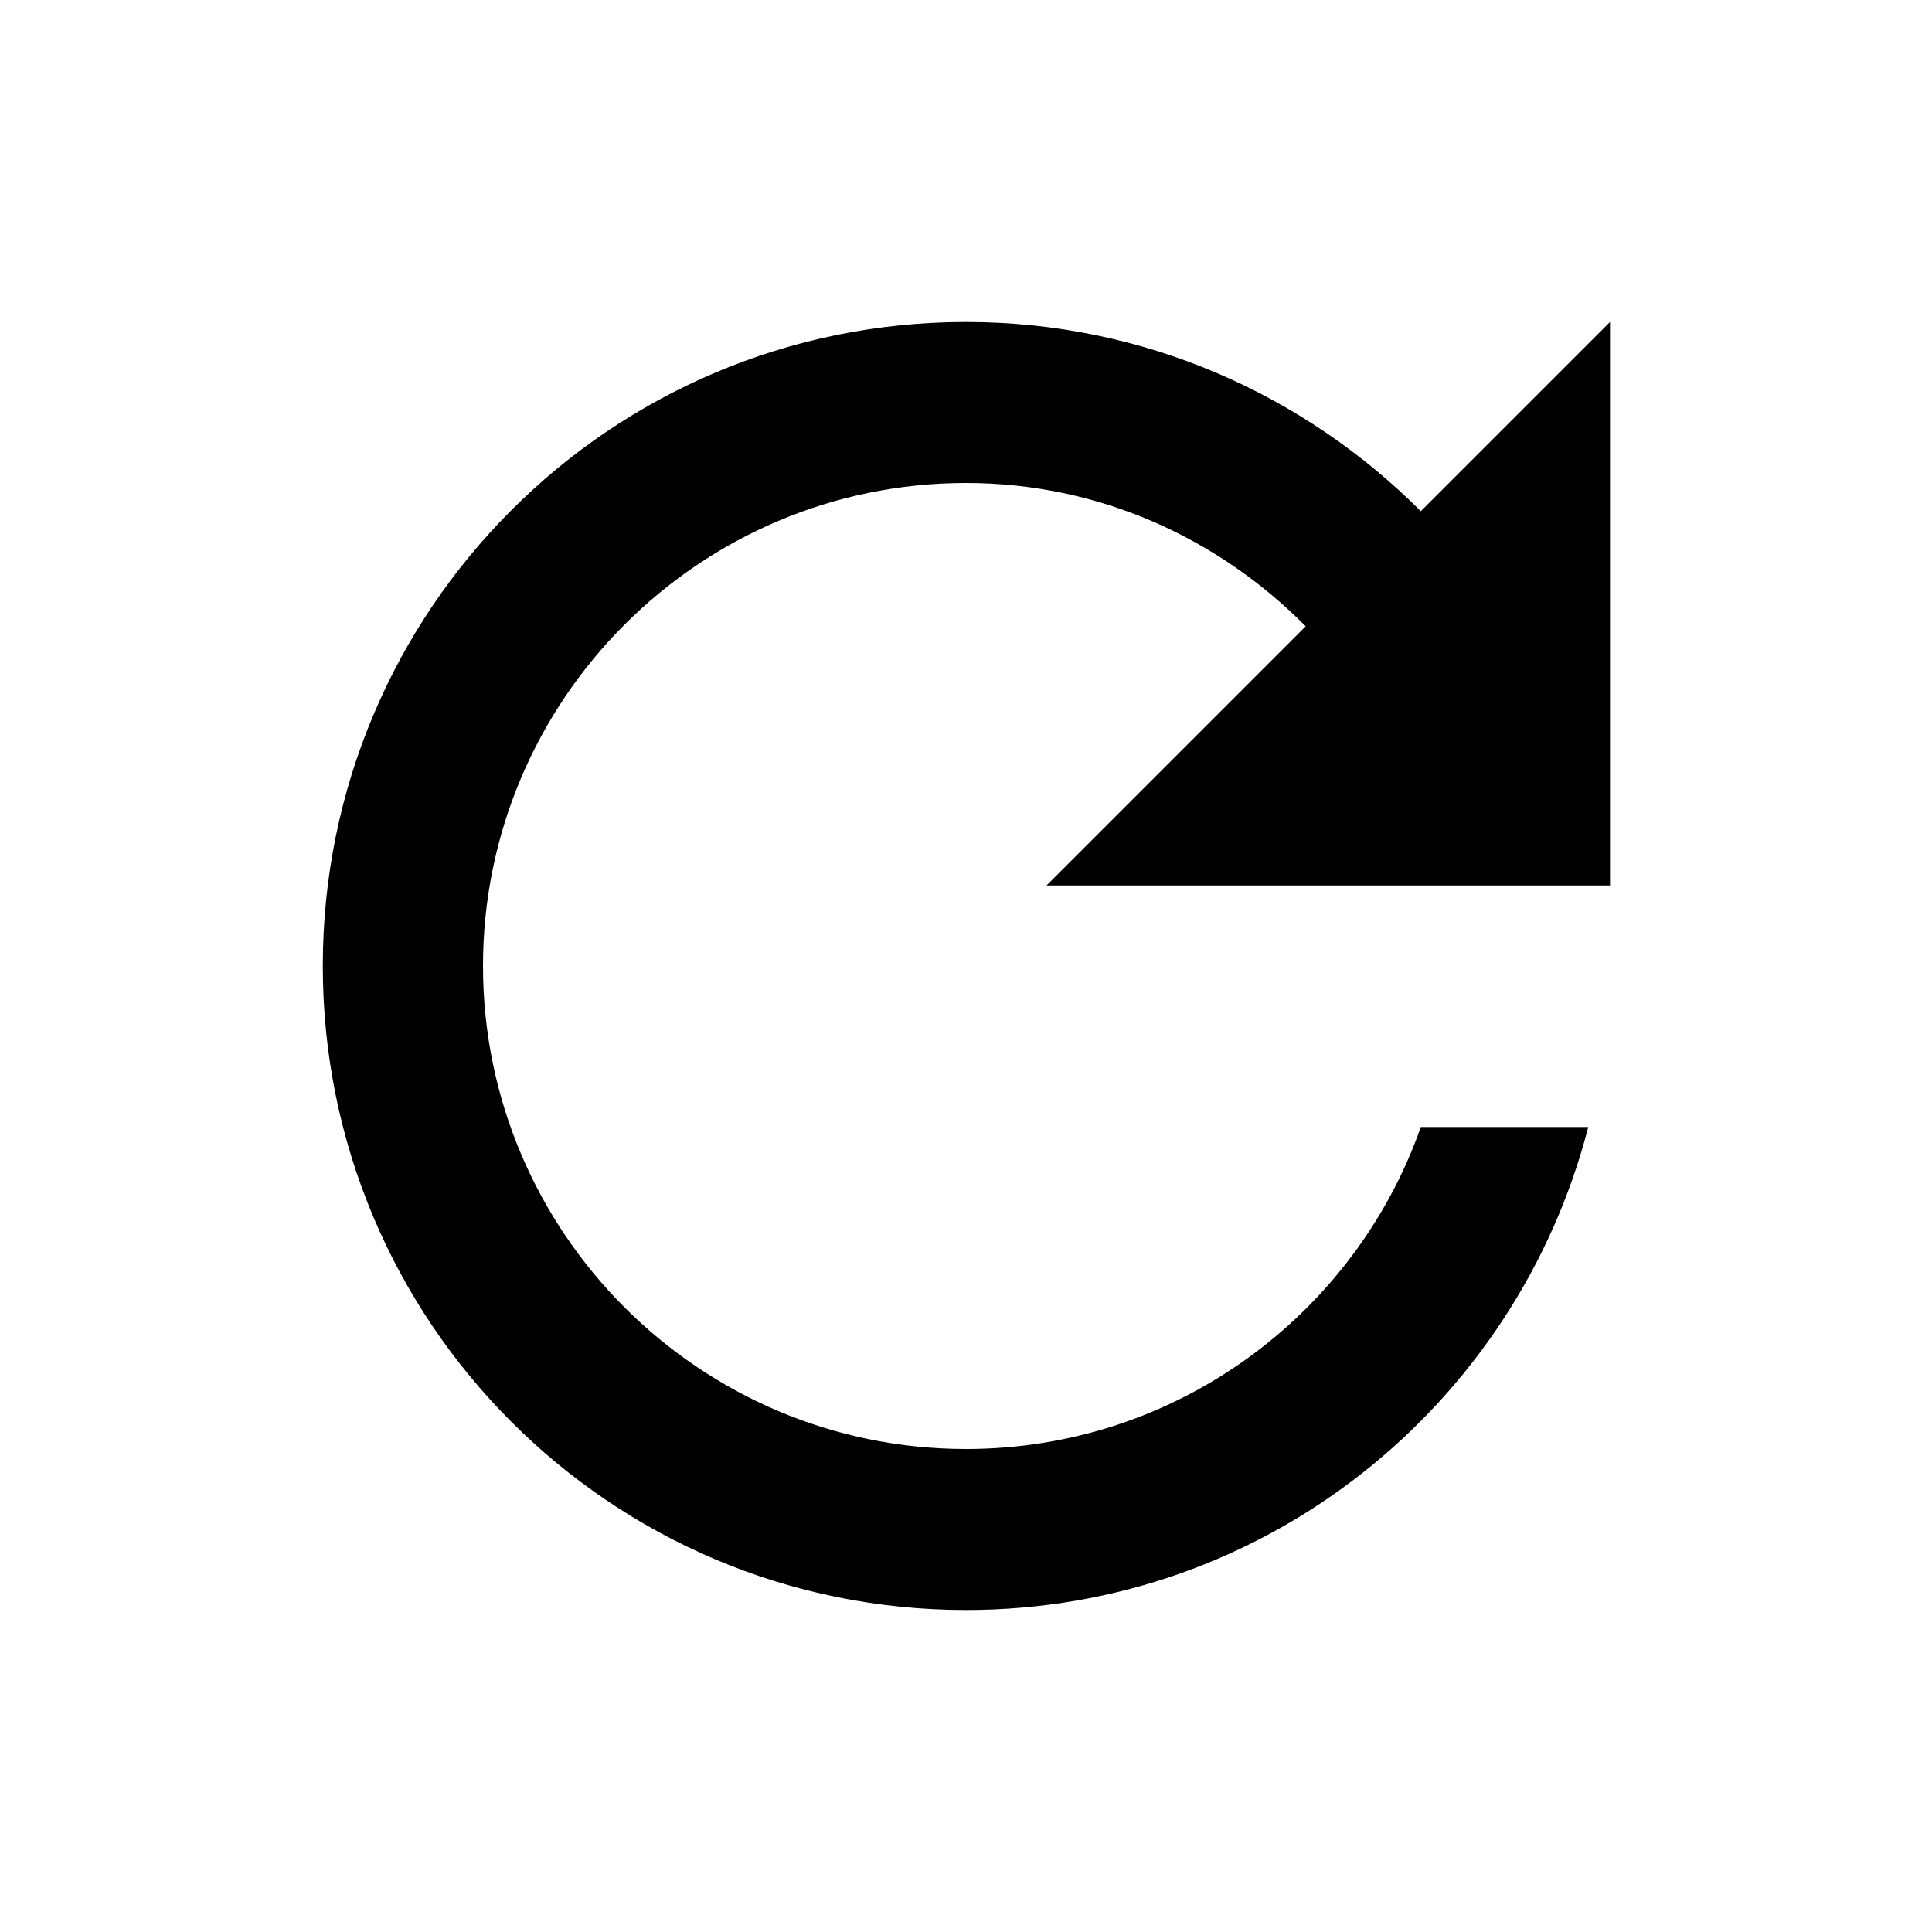
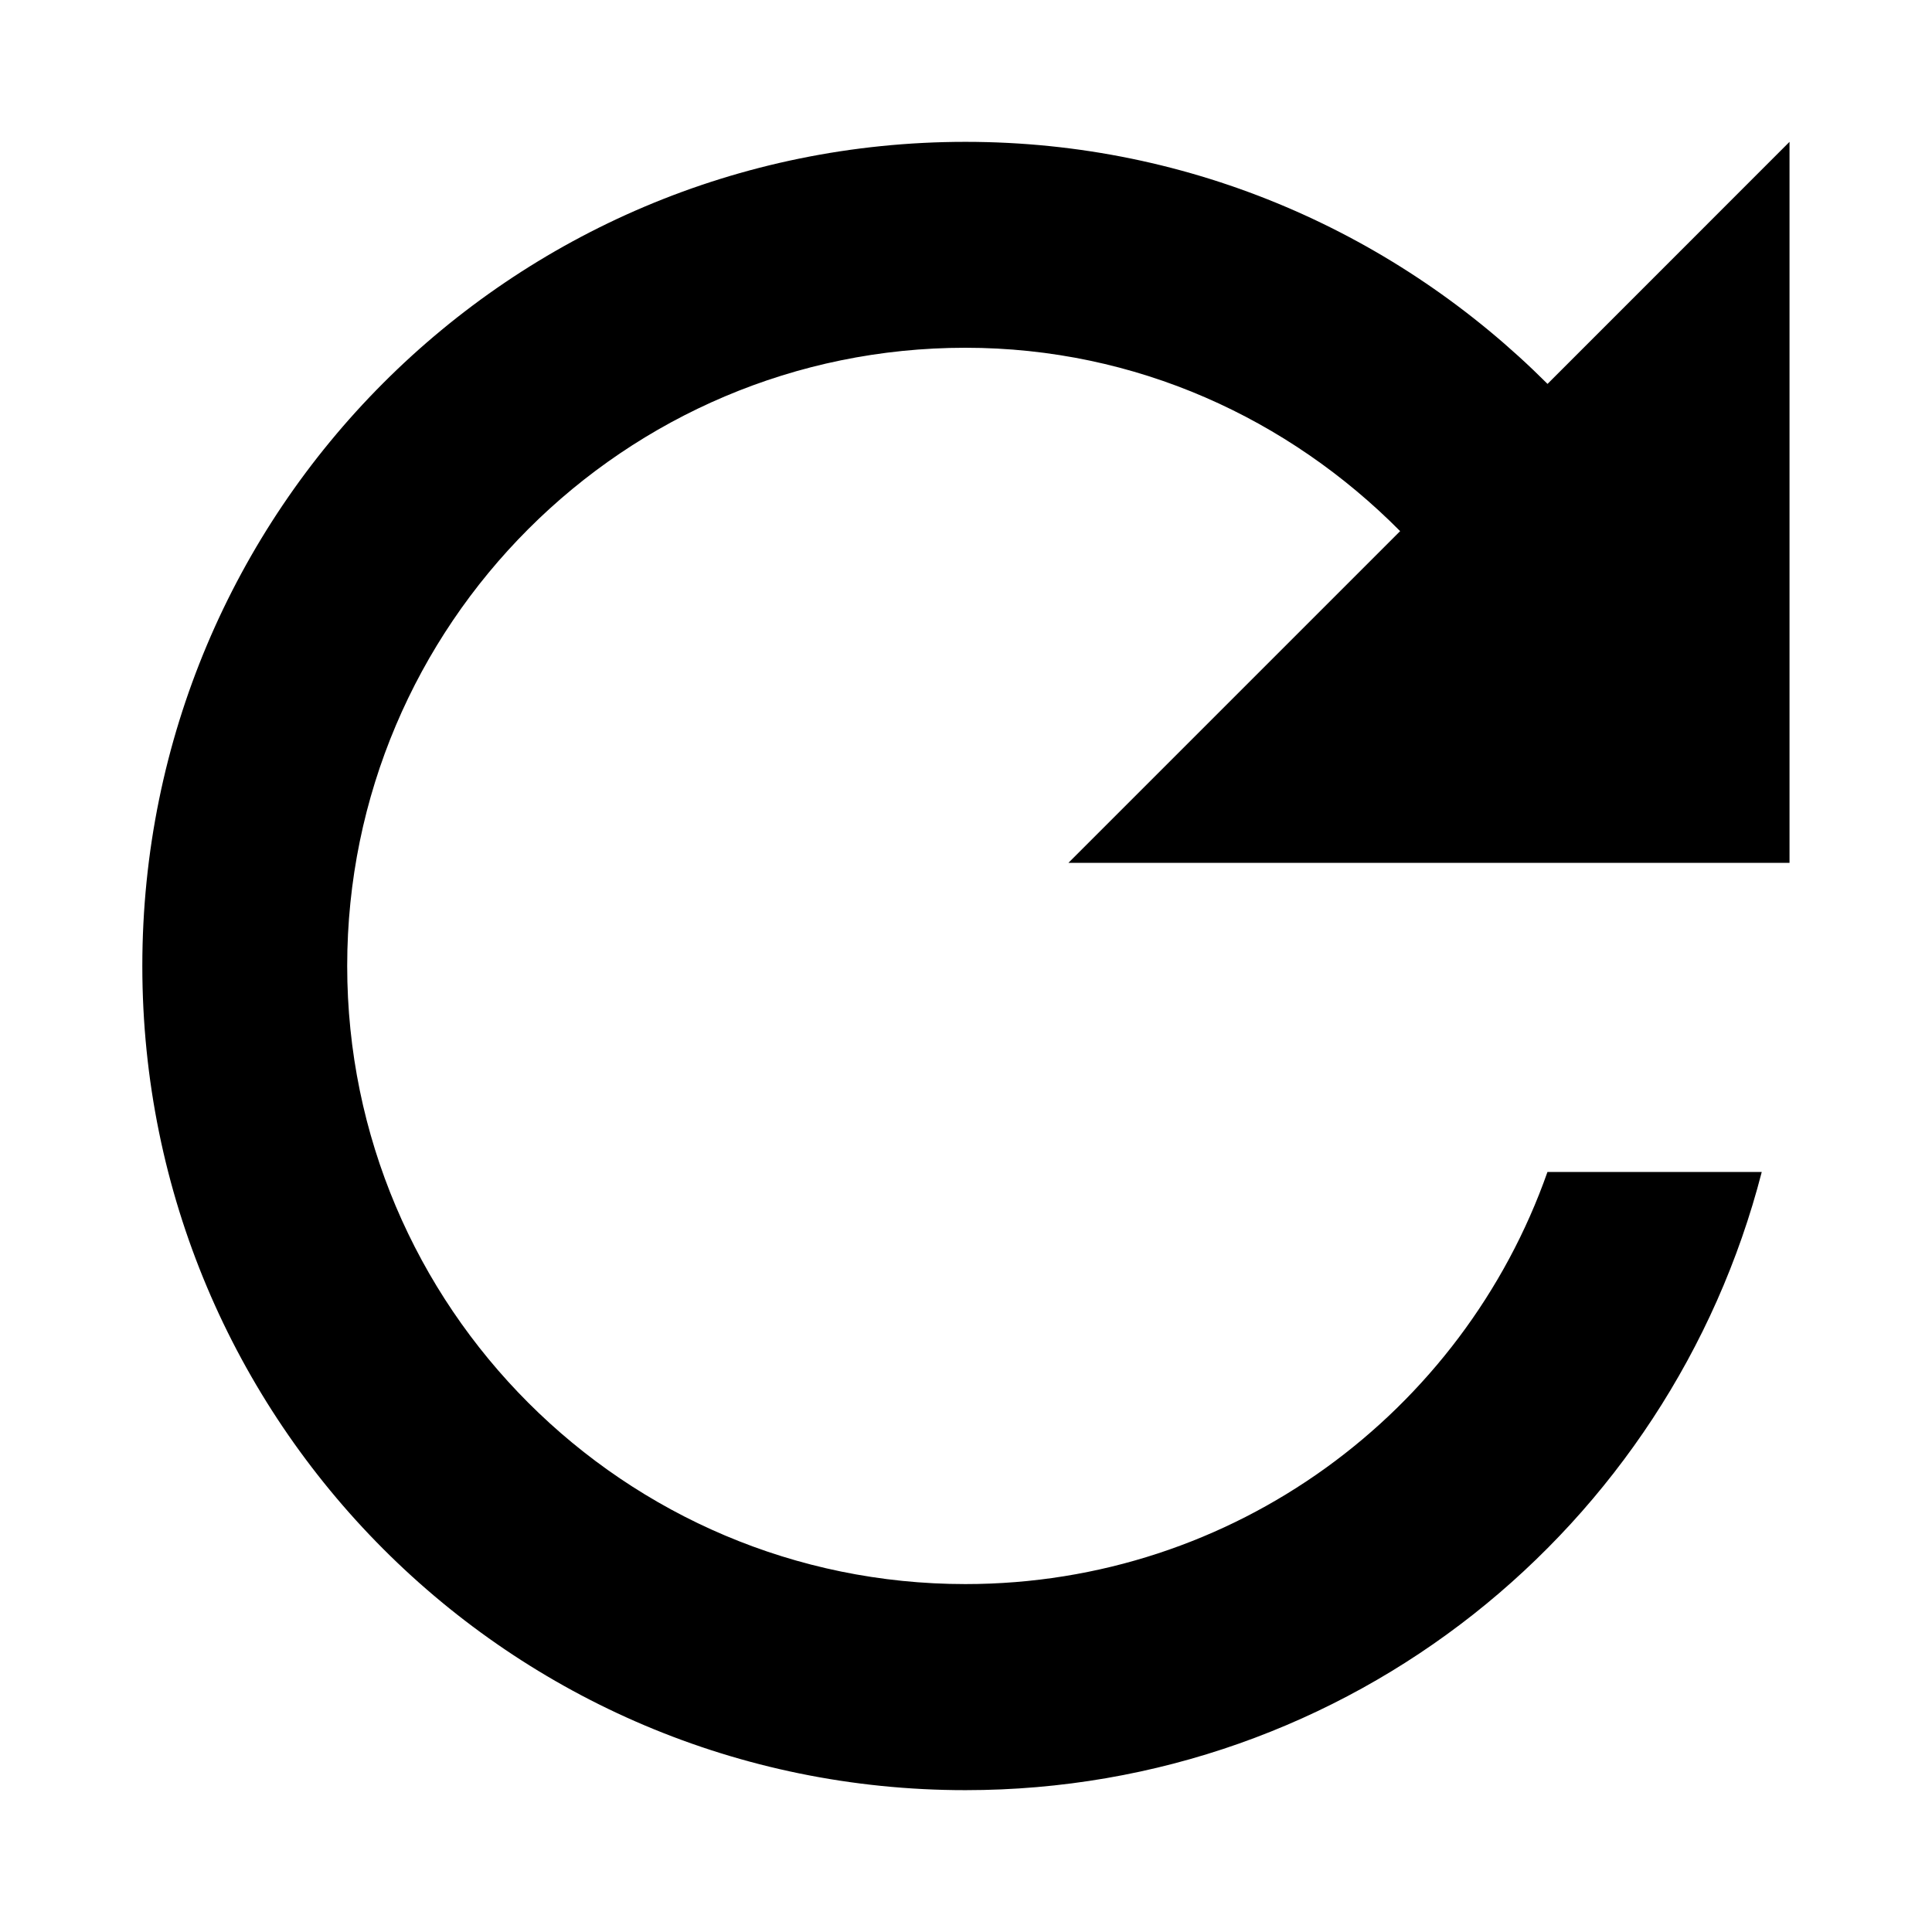
- <svg xmlns="http://www.w3.org/2000/svg" height="24" viewBox="0 0 24 24" width="24">
-   <path d="M0 0h24v24H0z" fill="none" />
-   <path d="M17.65 6.35C16.2 4.9 14.21 4 12 4c-4.42 0-7.99 3.58-7.99 8s3.57 8 7.99 8c3.73 0 6.84-2.55 7.73-6h-2.08c-.82 2.33-3.04 4-5.65 4-3.31 0-6-2.69-6-6s2.69-6 6-6c1.66 0 3.14.69 4.22 1.78L13 11h7V4l-2.35 2.35z" />
+ <svg xmlns="http://www.w3.org/2000/svg" height="24" viewBox="0 0 24 24" width="24" version="1.1" id="svg4">
+   <defs id="defs8" />
+   <path d="M 19.224,4.769 C 17.369,2.914 14.822,1.762 11.994,1.762 6.337,1.762 1.768,6.343 1.768,12 c 0,5.657 4.569,10.238 10.225,10.238 4.773,0 8.754,-3.263 9.892,-7.679 h -2.662 c -1.049,2.982 -3.89,5.119 -7.231,5.119 -4.236,0 -7.679,-3.443 -7.679,-7.679 0,-4.236 3.443,-7.679 7.679,-7.679 2.124,0 4.018,0.883 5.401,2.278 l -4.121,4.121 h 8.958 V 1.762 Z" id="path2" style="stroke-width:1.28" />
</svg>
